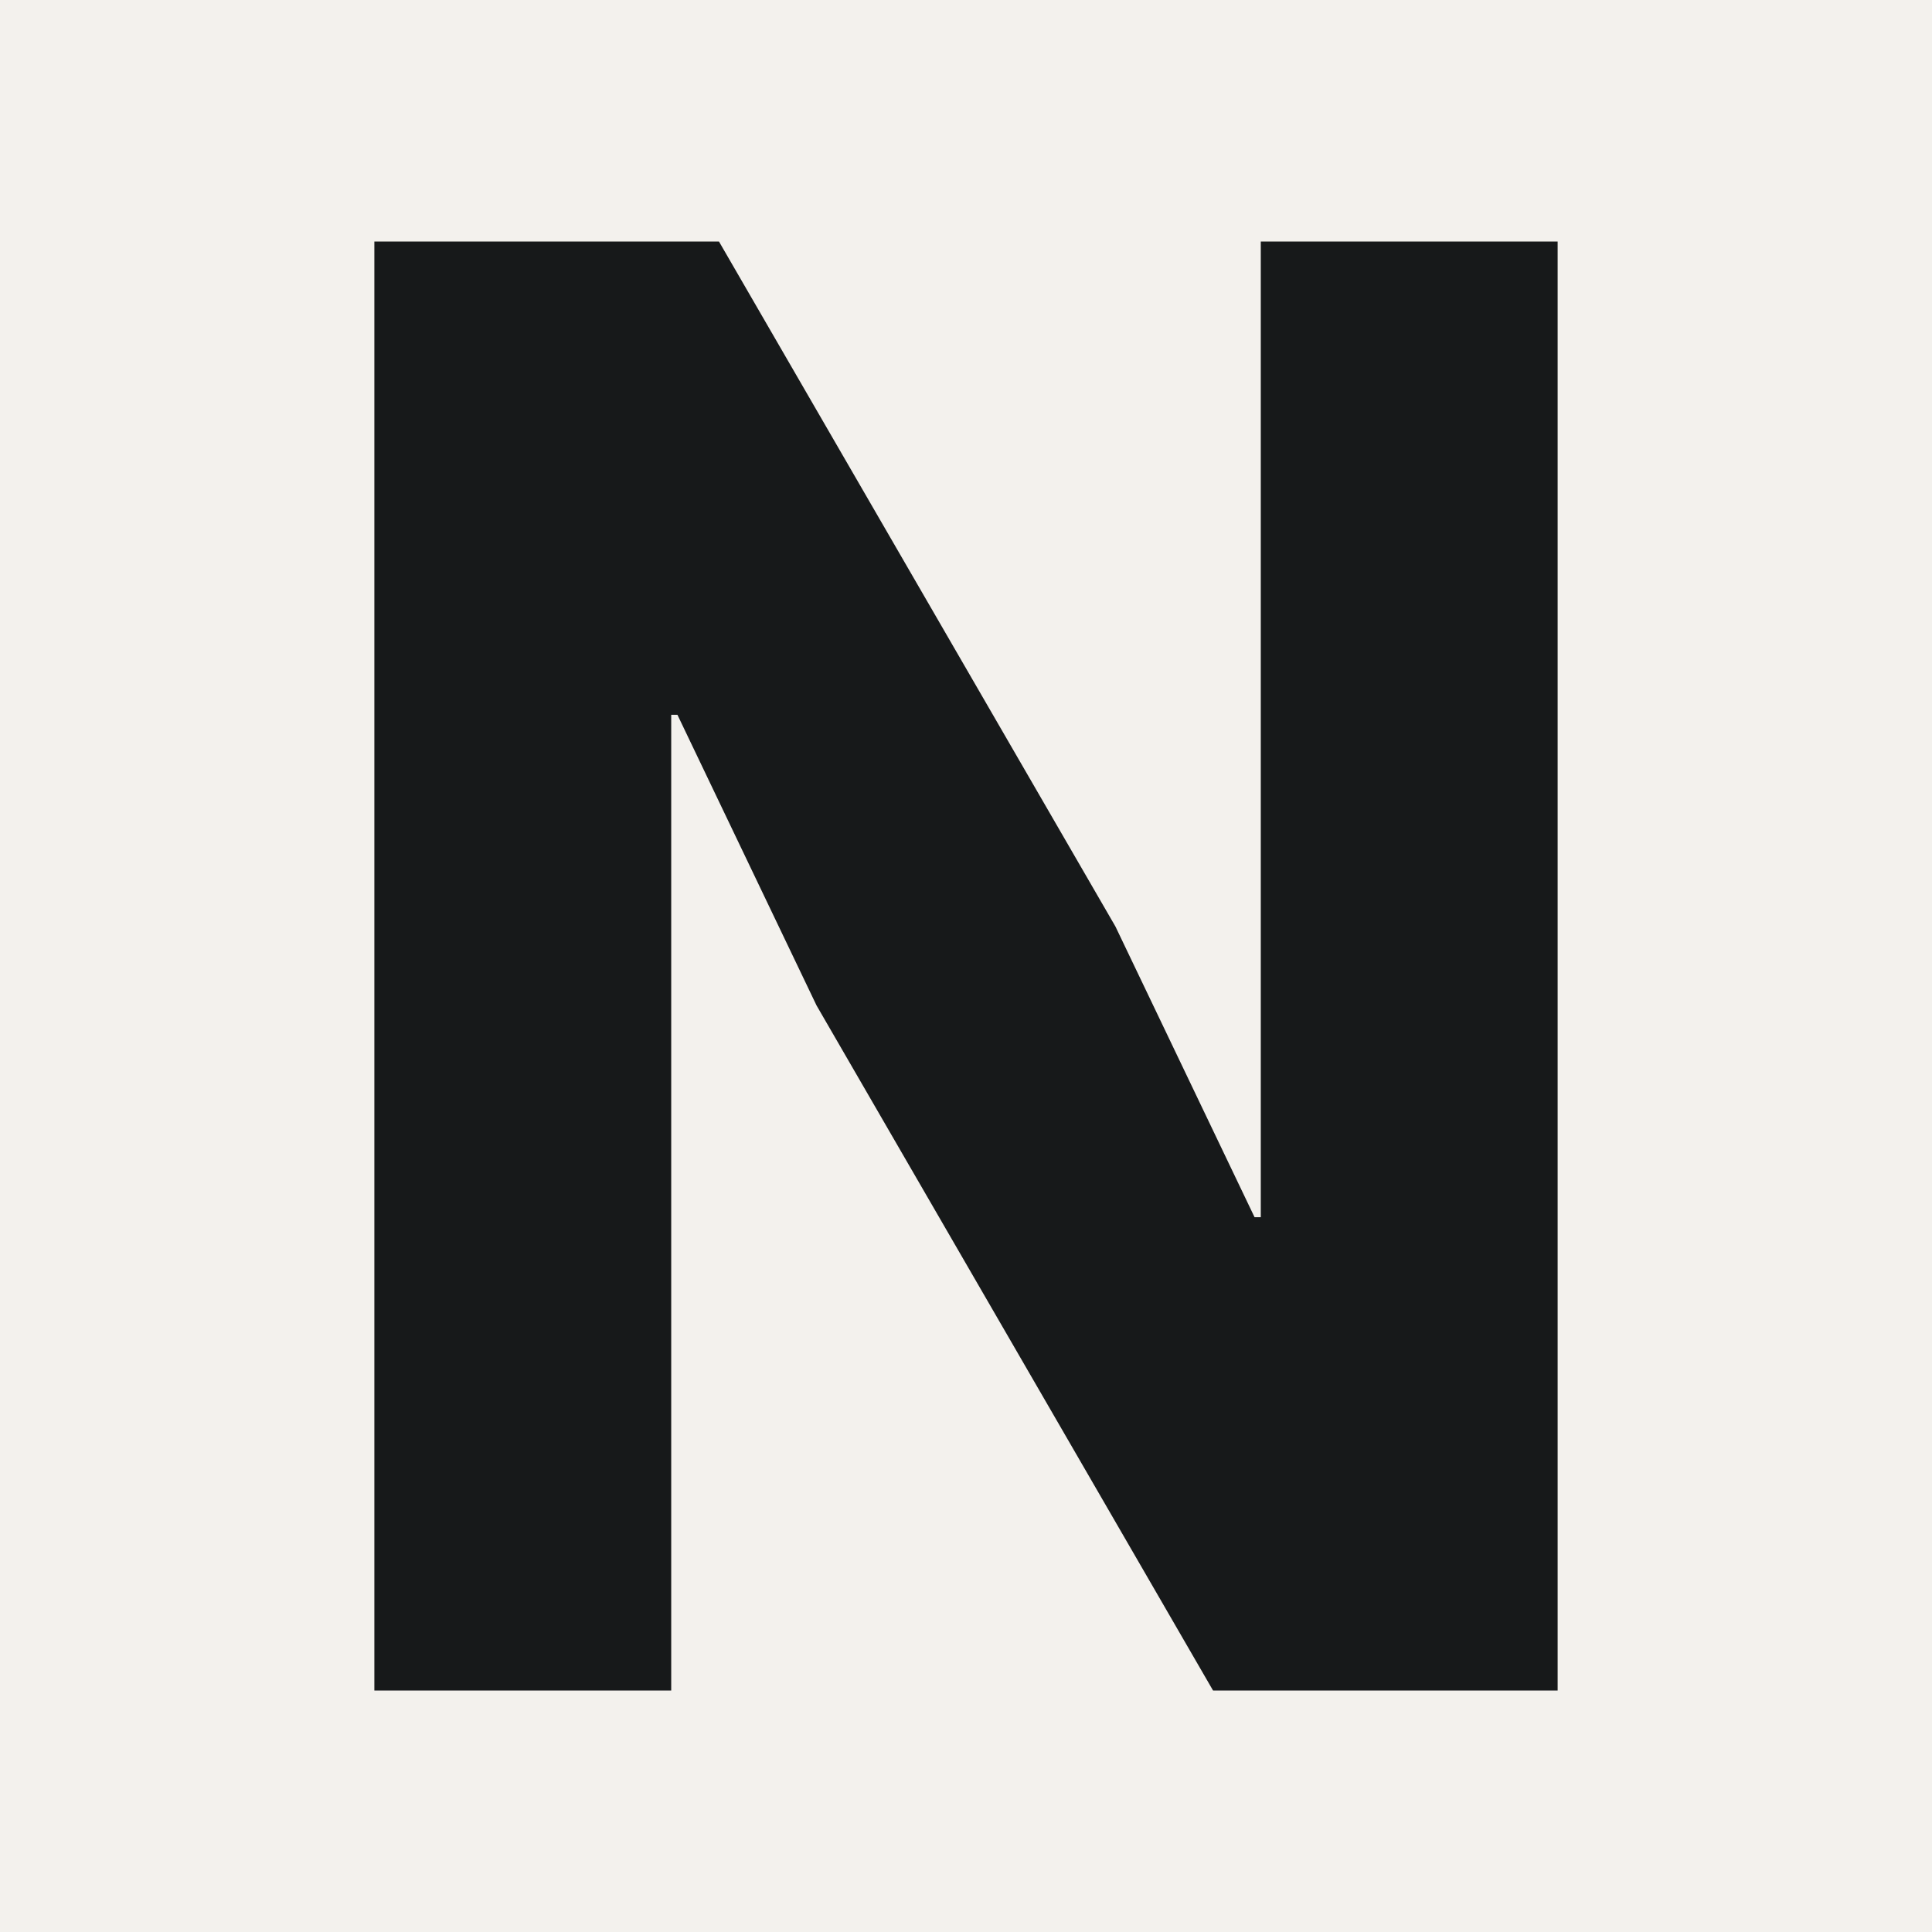
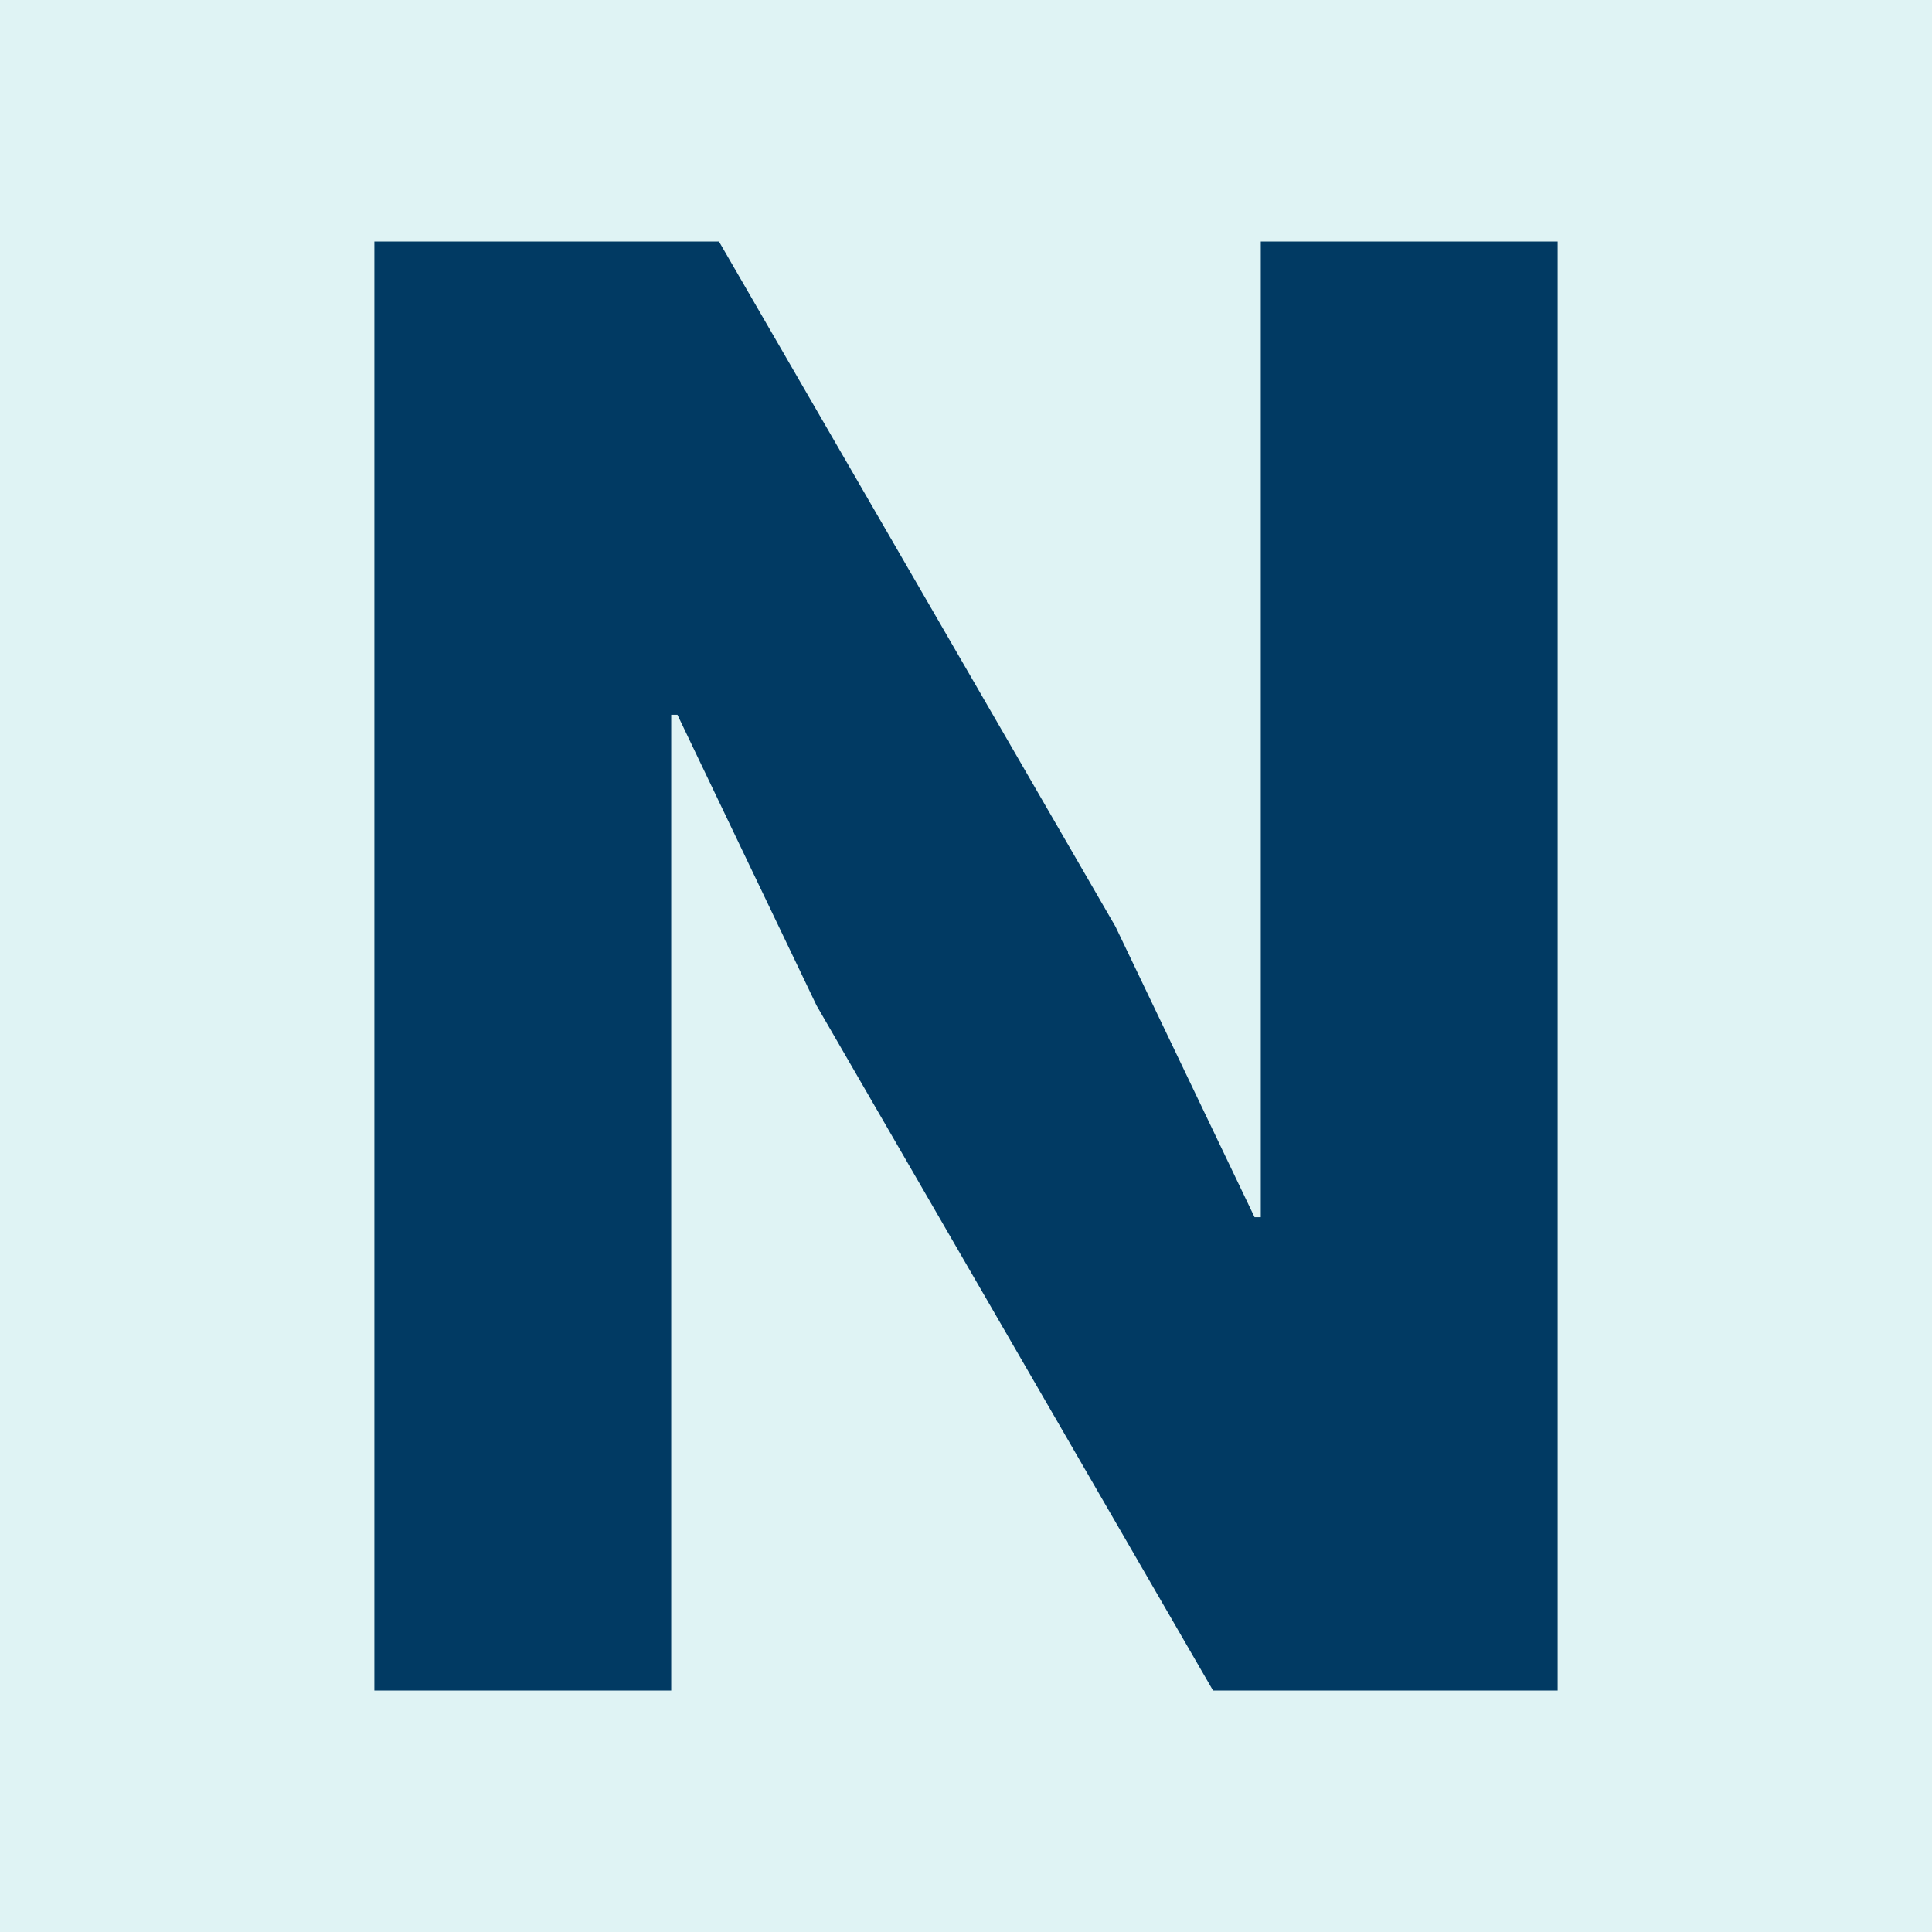
<svg xmlns="http://www.w3.org/2000/svg" viewBox="0 0 64 64">
-   <path fill="#f3f1ed" d="M0 0h64v64H0z" />
-   <path fill="#17191a" d="M481 0 290 330 223 470H220V324V0H77V698H243L434 368L501 228H504V374V698H647V0Z" transform="matrix(0.06876791 0 0 -0.06876791 7.106017 56)" />
+   <path fill="#dff3f4" d="M0 0h64v64H0z" />
+   <path fill="#013a63" d="M481 0 290 330 223 470H220V324V0H77V698H243L434 368L501 228H504V374V698H647V0Z" transform="matrix(0.06876791 0 0 -0.06876791 7.106017 56)" />
</svg>
